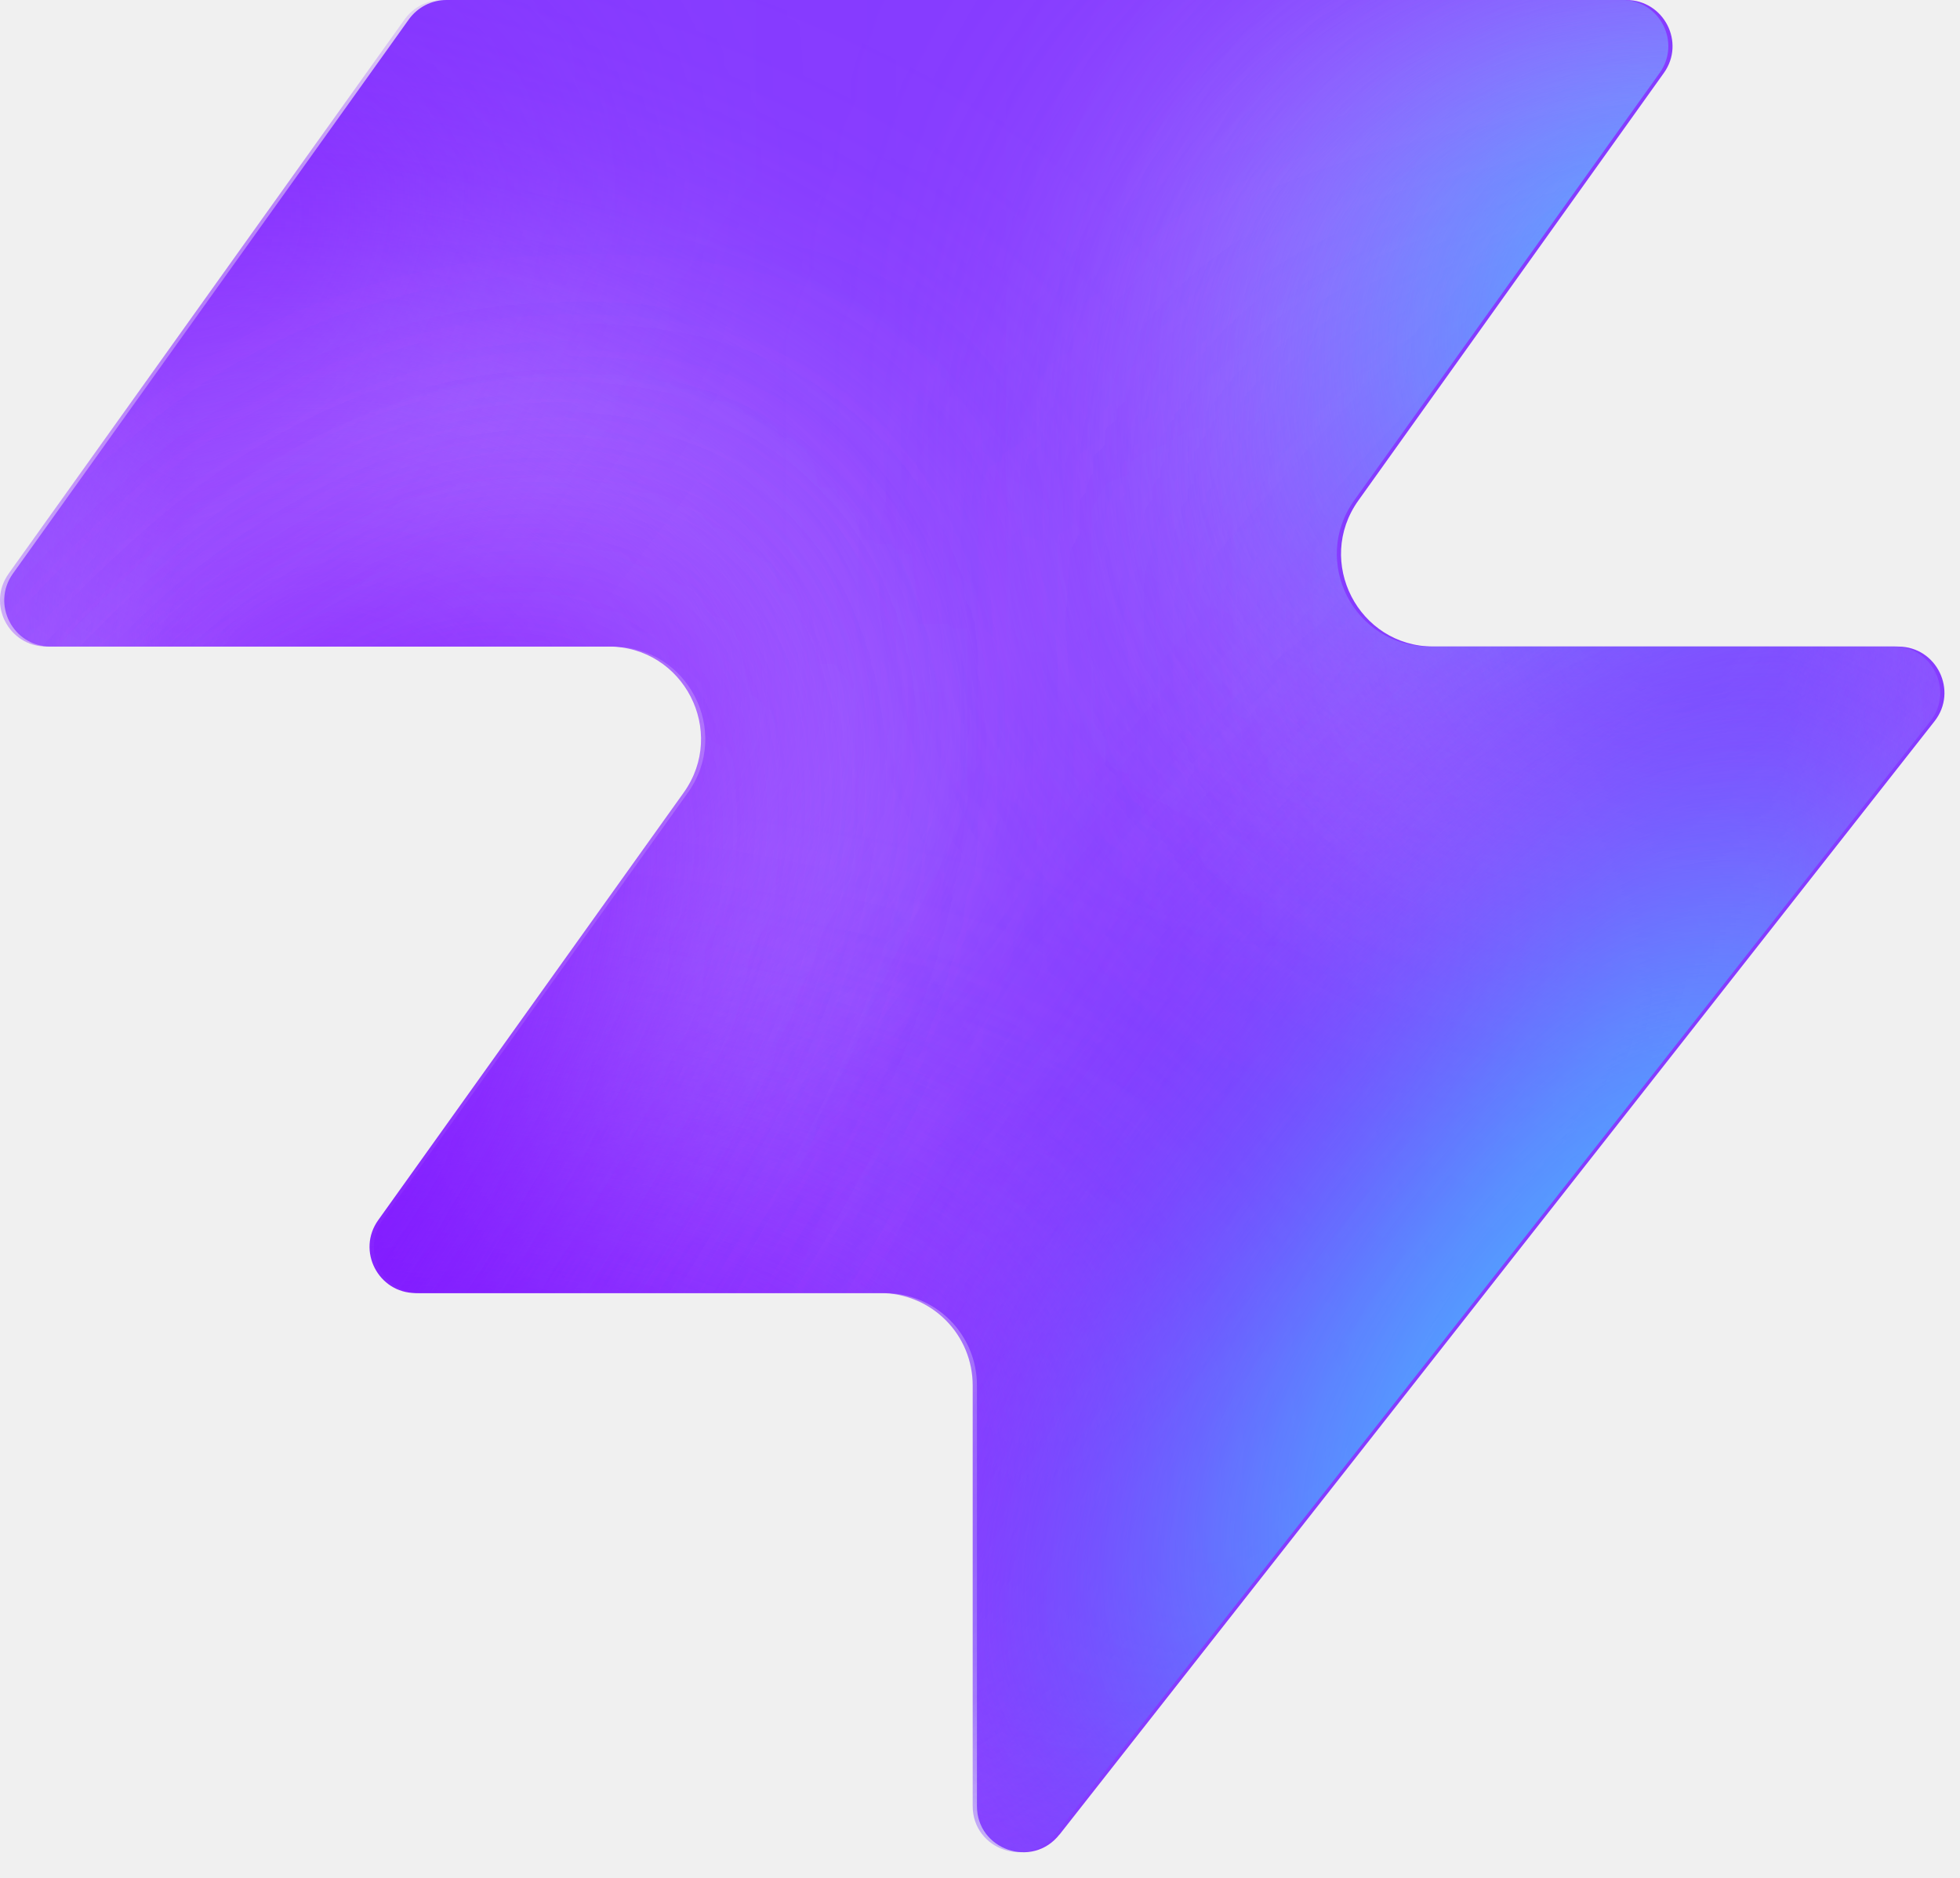
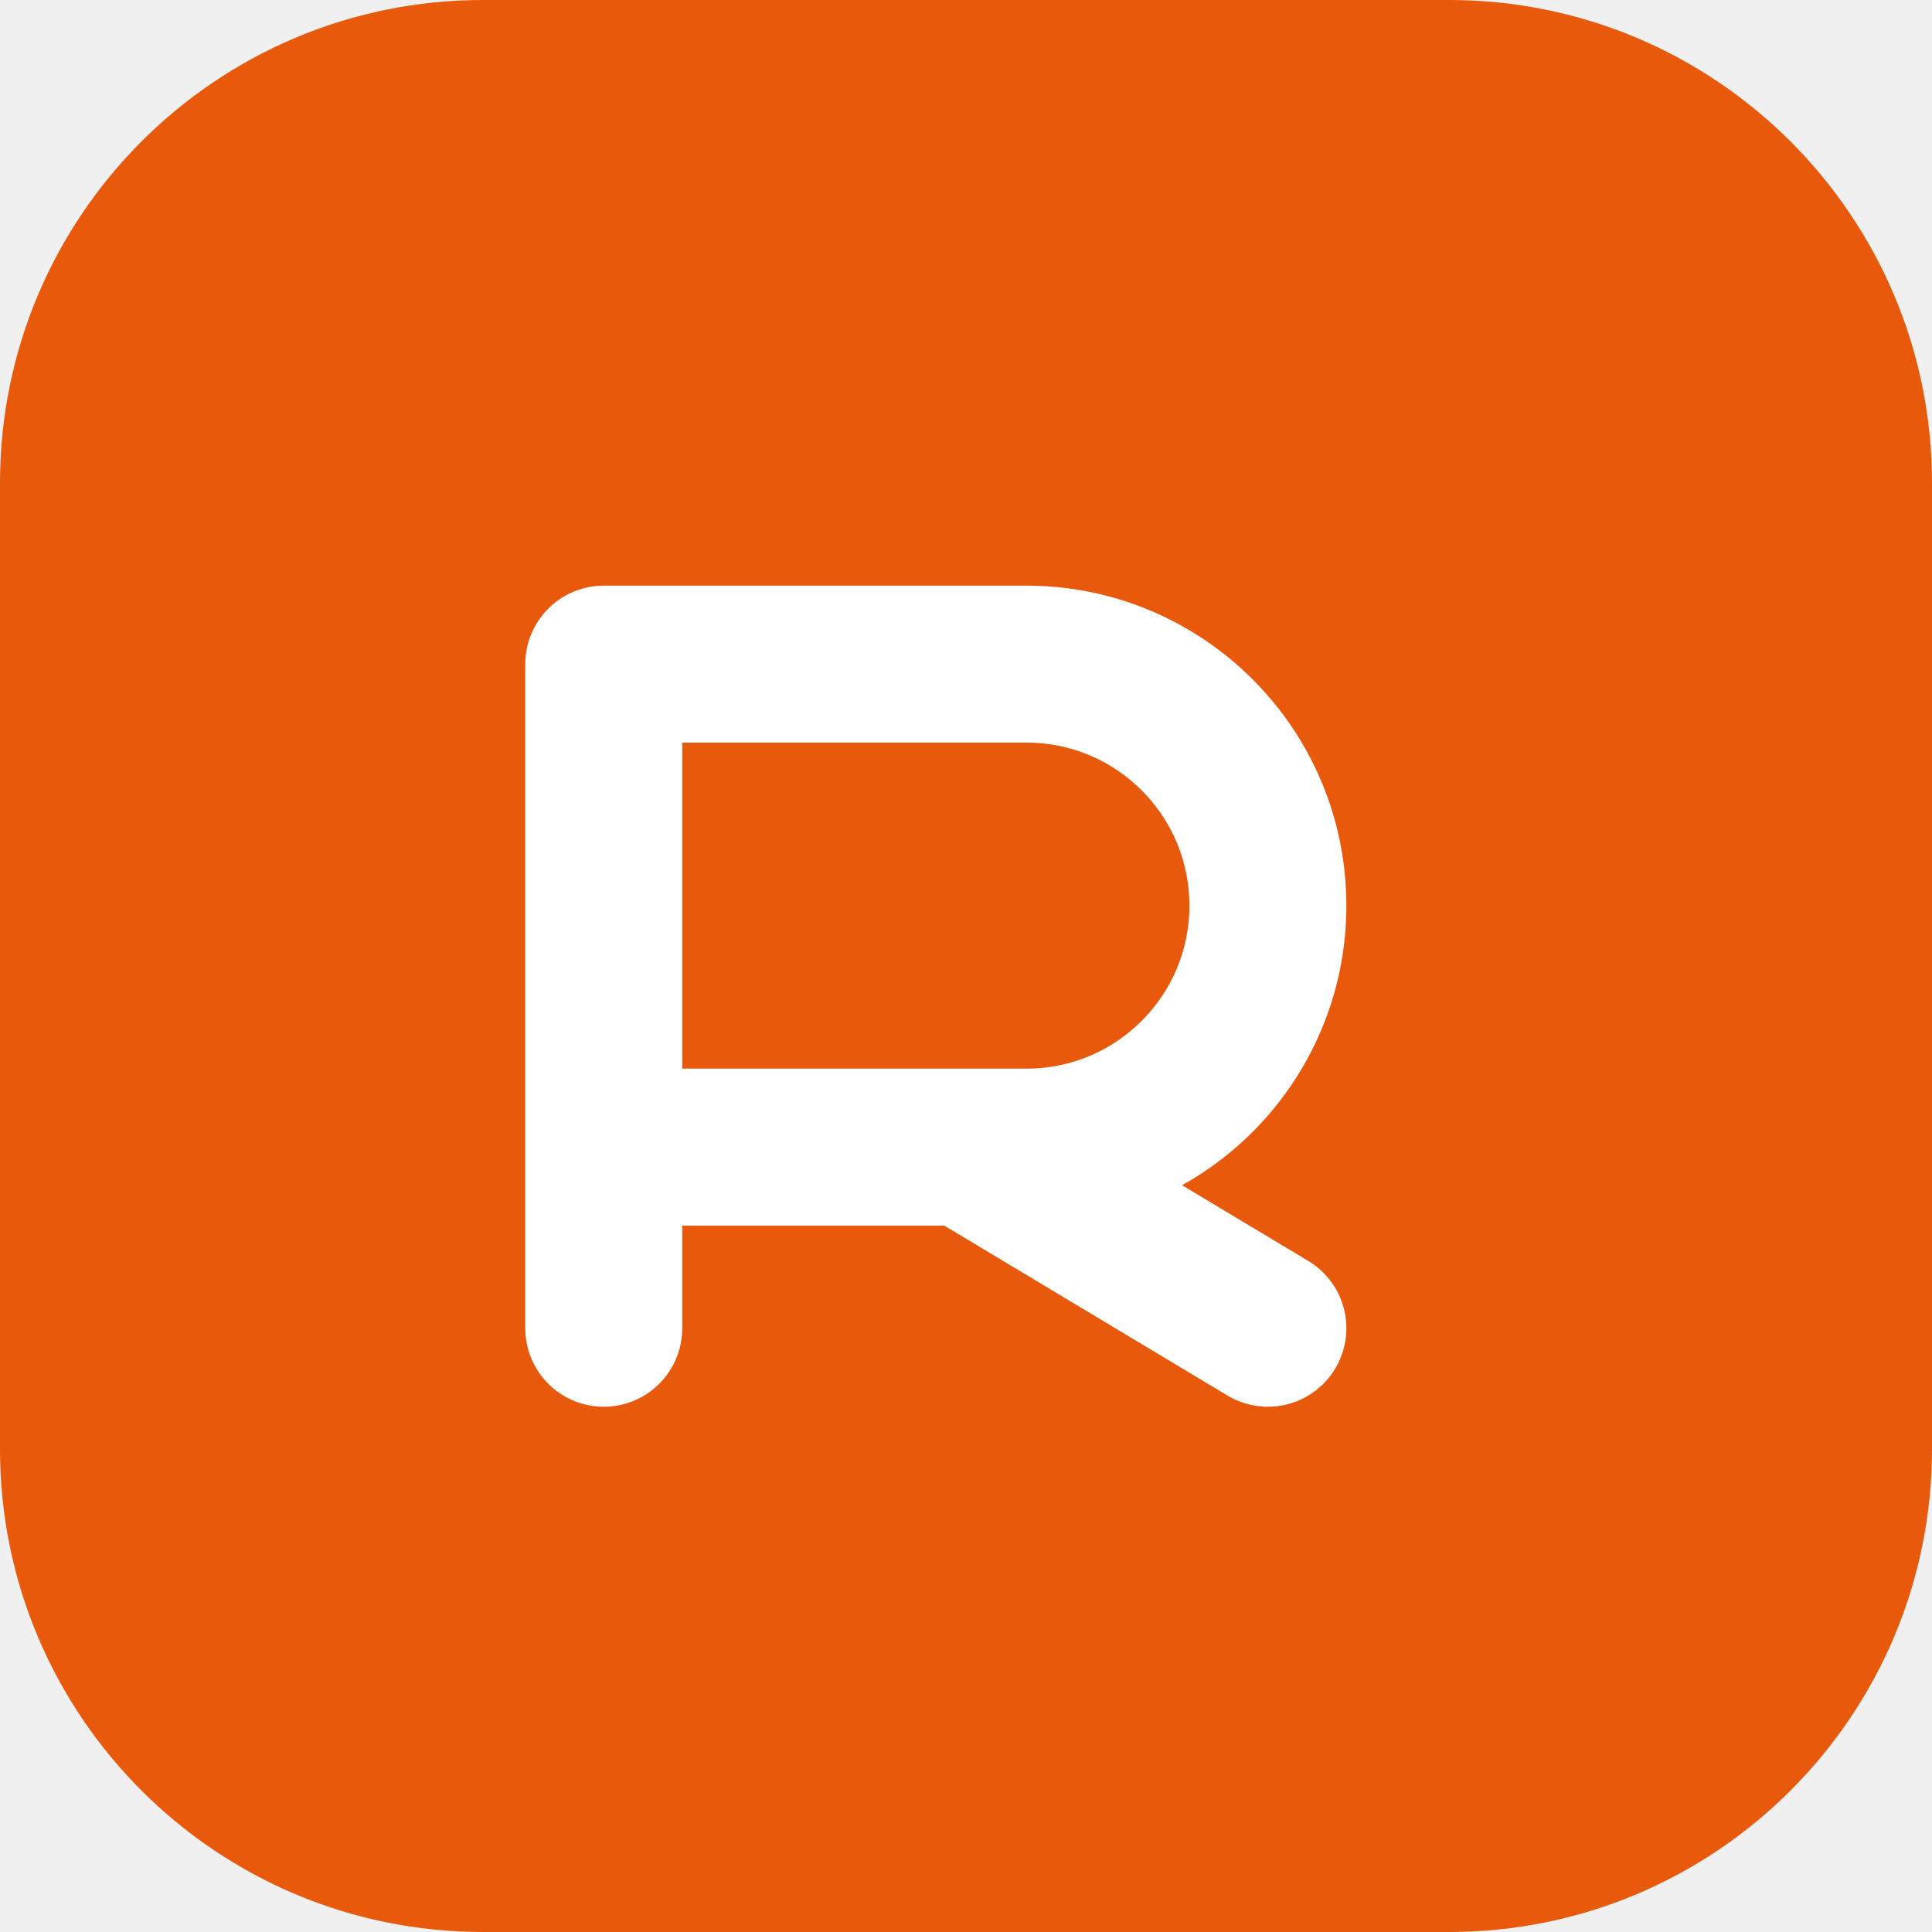
- <svg xmlns="http://www.w3.org/2000/svg" width="48" height="46" fill="none" viewBox="0 0 48 46">
-   <path fill="#863bff" d="M25.946 44.938c-.664.845-2.021.375-2.021-.698V33.937a2.26 2.26 0 0 0-2.262-2.262H10.287c-.92 0-1.456-1.04-.92-1.788l7.48-10.471c1.07-1.497 0-3.578-1.842-3.578H1.237c-.92 0-1.456-1.04-.92-1.788L10.013.474c.214-.297.556-.474.92-.474h28.894c.92 0 1.456 1.04.92 1.788l-7.48 10.471c-1.07 1.498 0 3.579 1.842 3.579h11.377c.943 0 1.473 1.088.89 1.83L25.947 44.94z" style="fill:#863bff;fill:color(display-p3 .525 .23 1);fill-opacity:1" />
-   <mask id="a" width="48" height="46" x="0" y="0" maskUnits="userSpaceOnUse" style="mask-type:alpha">
-     <path fill="#000" d="M25.842 44.938c-.664.844-2.021.375-2.021-.698V33.937a2.26 2.26 0 0 0-2.262-2.262H10.183c-.92 0-1.456-1.04-.92-1.788l7.48-10.471c1.07-1.498 0-3.579-1.842-3.579H1.133c-.92 0-1.456-1.04-.92-1.787L9.91.473c.214-.297.556-.474.92-.474h28.894c.92 0 1.456 1.04.92 1.788l-7.48 10.471c-1.07 1.498 0 3.578 1.842 3.578h11.377c.943 0 1.473 1.088.89 1.832L25.843 44.94z" style="fill:#000;fill-opacity:1" />
-   </mask>
-   <g mask="url(#a)">
-     <g filter="url(#b)">
-       <ellipse cx="5.508" cy="14.704" fill="#ede6ff" rx="5.508" ry="14.704" style="fill:#ede6ff;fill:color(display-p3 .927 .903 1);fill-opacity:1" transform="matrix(.00324 1 1 -.00324 -4.47 31.516)" />
-     </g>
-     <g filter="url(#c)">
-       <ellipse cx="10.399" cy="29.851" fill="#ede6ff" rx="10.399" ry="29.851" style="fill:#ede6ff;fill:color(display-p3 .927 .903 1);fill-opacity:1" transform="matrix(.00324 1 1 -.00324 -39.328 7.883)" />
-     </g>
-     <g filter="url(#d)">
-       <ellipse cx="5.508" cy="30.487" fill="#7e14ff" rx="5.508" ry="30.487" style="fill:#7e14ff;fill:color(display-p3 .492 .077 1);fill-opacity:1" transform="rotate(89.814 -25.913 -14.639)scale(1 -1)" />
-     </g>
-     <g filter="url(#e)">
-       <ellipse cx="5.508" cy="30.599" fill="#7e14ff" rx="5.508" ry="30.599" style="fill:#7e14ff;fill:color(display-p3 .492 .077 1);fill-opacity:1" transform="rotate(89.814 -32.644 -3.334)scale(1 -1)" />
-     </g>
-     <g filter="url(#f)">
-       <ellipse cx="5.508" cy="30.599" fill="#7e14ff" rx="5.508" ry="30.599" style="fill:#7e14ff;fill:color(display-p3 .492 .077 1);fill-opacity:1" transform="matrix(.00324 1 1 -.00324 -34.34 30.47)" />
-     </g>
-     <g filter="url(#g)">
-       <ellipse cx="14.072" cy="22.078" fill="#ede6ff" rx="14.072" ry="22.078" style="fill:#ede6ff;fill:color(display-p3 .927 .903 1);fill-opacity:1" transform="rotate(93.35 24.506 48.493)scale(-1 1)" />
-     </g>
-     <g filter="url(#h)">
-       <ellipse cx="3.47" cy="21.501" fill="#7e14ff" rx="3.47" ry="21.501" style="fill:#7e14ff;fill:color(display-p3 .492 .077 1);fill-opacity:1" transform="rotate(89.009 28.708 47.59)scale(-1 1)" />
-     </g>
-     <g filter="url(#i)">
-       <ellipse cx="3.47" cy="21.501" fill="#7e14ff" rx="3.47" ry="21.501" style="fill:#7e14ff;fill:color(display-p3 .492 .077 1);fill-opacity:1" transform="rotate(89.009 28.708 47.59)scale(-1 1)" />
-     </g>
-     <g filter="url(#j)">
-       <ellipse cx=".387" cy="8.972" fill="#7e14ff" rx="4.407" ry="29.108" style="fill:#7e14ff;fill:color(display-p3 .492 .077 1);fill-opacity:1" transform="rotate(39.51 .387 8.972)" />
-     </g>
-     <g filter="url(#k)">
-       <ellipse cx="47.523" cy="-6.092" fill="#7e14ff" rx="4.407" ry="29.108" style="fill:#7e14ff;fill:color(display-p3 .492 .077 1);fill-opacity:1" transform="rotate(37.892 47.523 -6.092)" />
-     </g>
-     <g filter="url(#l)">
-       <ellipse cx="41.412" cy="6.333" fill="#47bfff" rx="5.971" ry="9.665" style="fill:#47bfff;fill:color(display-p3 .28 .748 1);fill-opacity:1" transform="rotate(37.892 41.412 6.333)" />
-     </g>
-     <g filter="url(#m)">
-       <ellipse cx="-1.879" cy="38.332" fill="#7e14ff" rx="4.407" ry="29.108" style="fill:#7e14ff;fill:color(display-p3 .492 .077 1);fill-opacity:1" transform="rotate(37.892 -1.88 38.332)" />
-     </g>
-     <g filter="url(#n)">
-       <ellipse cx="-1.879" cy="38.332" fill="#7e14ff" rx="4.407" ry="29.108" style="fill:#7e14ff;fill:color(display-p3 .492 .077 1);fill-opacity:1" transform="rotate(37.892 -1.88 38.332)" />
-     </g>
-     <g filter="url(#o)">
-       <ellipse cx="35.651" cy="29.907" fill="#7e14ff" rx="4.407" ry="29.108" style="fill:#7e14ff;fill:color(display-p3 .492 .077 1);fill-opacity:1" transform="rotate(37.892 35.651 29.907)" />
-     </g>
-     <g filter="url(#p)">
-       <ellipse cx="38.418" cy="32.4" fill="#47bfff" rx="5.971" ry="15.297" style="fill:#47bfff;fill:color(display-p3 .28 .748 1);fill-opacity:1" transform="rotate(37.892 38.418 32.4)" />
-     </g>
-   </g>
-   <defs>
-     <filter id="b" width="60.045" height="41.654" x="-19.77" y="16.149" color-interpolation-filters="sRGB" filterUnits="userSpaceOnUse">
-       <feFlood flood-opacity="0" result="BackgroundImageFix" />
-       <feBlend in="SourceGraphic" in2="BackgroundImageFix" result="shape" />
-       <feGaussianBlur result="effect1_foregroundBlur_2002_17158" stdDeviation="7.659" />
-     </filter>
-     <filter id="c" width="90.34" height="51.437" x="-54.613" y="-7.533" color-interpolation-filters="sRGB" filterUnits="userSpaceOnUse">
-       <feFlood flood-opacity="0" result="BackgroundImageFix" />
-       <feBlend in="SourceGraphic" in2="BackgroundImageFix" result="shape" />
-       <feGaussianBlur result="effect1_foregroundBlur_2002_17158" stdDeviation="7.659" />
-     </filter>
-     <filter id="d" width="79.355" height="29.4" x="-49.64" y="2.03" color-interpolation-filters="sRGB" filterUnits="userSpaceOnUse">
-       <feFlood flood-opacity="0" result="BackgroundImageFix" />
-       <feBlend in="SourceGraphic" in2="BackgroundImageFix" result="shape" />
-       <feGaussianBlur result="effect1_foregroundBlur_2002_17158" stdDeviation="4.596" />
-     </filter>
-     <filter id="e" width="79.579" height="29.4" x="-45.045" y="20.029" color-interpolation-filters="sRGB" filterUnits="userSpaceOnUse">
-       <feFlood flood-opacity="0" result="BackgroundImageFix" />
-       <feBlend in="SourceGraphic" in2="BackgroundImageFix" result="shape" />
-       <feGaussianBlur result="effect1_foregroundBlur_2002_17158" stdDeviation="4.596" />
-     </filter>
-     <filter id="f" width="79.579" height="29.4" x="-43.513" y="21.178" color-interpolation-filters="sRGB" filterUnits="userSpaceOnUse">
-       <feFlood flood-opacity="0" result="BackgroundImageFix" />
-       <feBlend in="SourceGraphic" in2="BackgroundImageFix" result="shape" />
-       <feGaussianBlur result="effect1_foregroundBlur_2002_17158" stdDeviation="4.596" />
-     </filter>
-     <filter id="g" width="74.749" height="58.852" x="15.756" y="-17.901" color-interpolation-filters="sRGB" filterUnits="userSpaceOnUse">
-       <feFlood flood-opacity="0" result="BackgroundImageFix" />
-       <feBlend in="SourceGraphic" in2="BackgroundImageFix" result="shape" />
-       <feGaussianBlur result="effect1_foregroundBlur_2002_17158" stdDeviation="7.659" />
-     </filter>
-     <filter id="h" width="61.377" height="25.362" x="23.548" y="2.284" color-interpolation-filters="sRGB" filterUnits="userSpaceOnUse">
-       <feFlood flood-opacity="0" result="BackgroundImageFix" />
-       <feBlend in="SourceGraphic" in2="BackgroundImageFix" result="shape" />
-       <feGaussianBlur result="effect1_foregroundBlur_2002_17158" stdDeviation="4.596" />
-     </filter>
-     <filter id="i" width="61.377" height="25.362" x="23.548" y="2.284" color-interpolation-filters="sRGB" filterUnits="userSpaceOnUse">
-       <feFlood flood-opacity="0" result="BackgroundImageFix" />
-       <feBlend in="SourceGraphic" in2="BackgroundImageFix" result="shape" />
-       <feGaussianBlur result="effect1_foregroundBlur_2002_17158" stdDeviation="4.596" />
-     </filter>
-     <filter id="j" width="56.045" height="63.649" x="-27.636" y="-22.853" color-interpolation-filters="sRGB" filterUnits="userSpaceOnUse">
-       <feFlood flood-opacity="0" result="BackgroundImageFix" />
-       <feBlend in="SourceGraphic" in2="BackgroundImageFix" result="shape" />
-       <feGaussianBlur result="effect1_foregroundBlur_2002_17158" stdDeviation="4.596" />
-     </filter>
-     <filter id="k" width="54.814" height="64.646" x="20.116" y="-38.415" color-interpolation-filters="sRGB" filterUnits="userSpaceOnUse">
-       <feFlood flood-opacity="0" result="BackgroundImageFix" />
-       <feBlend in="SourceGraphic" in2="BackgroundImageFix" result="shape" />
-       <feGaussianBlur result="effect1_foregroundBlur_2002_17158" stdDeviation="4.596" />
-     </filter>
-     <filter id="l" width="33.541" height="35.313" x="24.641" y="-11.323" color-interpolation-filters="sRGB" filterUnits="userSpaceOnUse">
-       <feFlood flood-opacity="0" result="BackgroundImageFix" />
-       <feBlend in="SourceGraphic" in2="BackgroundImageFix" result="shape" />
-       <feGaussianBlur result="effect1_foregroundBlur_2002_17158" stdDeviation="4.596" />
-     </filter>
-     <filter id="m" width="54.814" height="64.646" x="-29.286" y="6.009" color-interpolation-filters="sRGB" filterUnits="userSpaceOnUse">
-       <feFlood flood-opacity="0" result="BackgroundImageFix" />
-       <feBlend in="SourceGraphic" in2="BackgroundImageFix" result="shape" />
-       <feGaussianBlur result="effect1_foregroundBlur_2002_17158" stdDeviation="4.596" />
-     </filter>
-     <filter id="n" width="54.814" height="64.646" x="-29.286" y="6.009" color-interpolation-filters="sRGB" filterUnits="userSpaceOnUse">
-       <feFlood flood-opacity="0" result="BackgroundImageFix" />
-       <feBlend in="SourceGraphic" in2="BackgroundImageFix" result="shape" />
-       <feGaussianBlur result="effect1_foregroundBlur_2002_17158" stdDeviation="4.596" />
-     </filter>
-     <filter id="o" width="54.814" height="64.646" x="8.244" y="-2.416" color-interpolation-filters="sRGB" filterUnits="userSpaceOnUse">
-       <feFlood flood-opacity="0" result="BackgroundImageFix" />
-       <feBlend in="SourceGraphic" in2="BackgroundImageFix" result="shape" />
-       <feGaussianBlur result="effect1_foregroundBlur_2002_17158" stdDeviation="4.596" />
-     </filter>
-     <filter id="p" width="39.409" height="43.623" x="18.713" y="10.588" color-interpolation-filters="sRGB" filterUnits="userSpaceOnUse">
-       <feFlood flood-opacity="0" result="BackgroundImageFix" />
-       <feBlend in="SourceGraphic" in2="BackgroundImageFix" result="shape" />
-       <feGaussianBlur result="effect1_foregroundBlur_2002_17158" stdDeviation="4.596" />
-     </filter>
-   </defs>
+ <svg xmlns="http://www.w3.org/2000/svg" viewBox="0 0 32 32">
+   <rect width="32" height="32" rx="8" fill="#E8590C" />
+   <path d="M10 22V11h7a4 4 0 0 1 0 8h-7m6 0 5 3" fill="none" stroke="#fff" stroke-width="2.6" stroke-linecap="round" stroke-linejoin="round" />
</svg>
